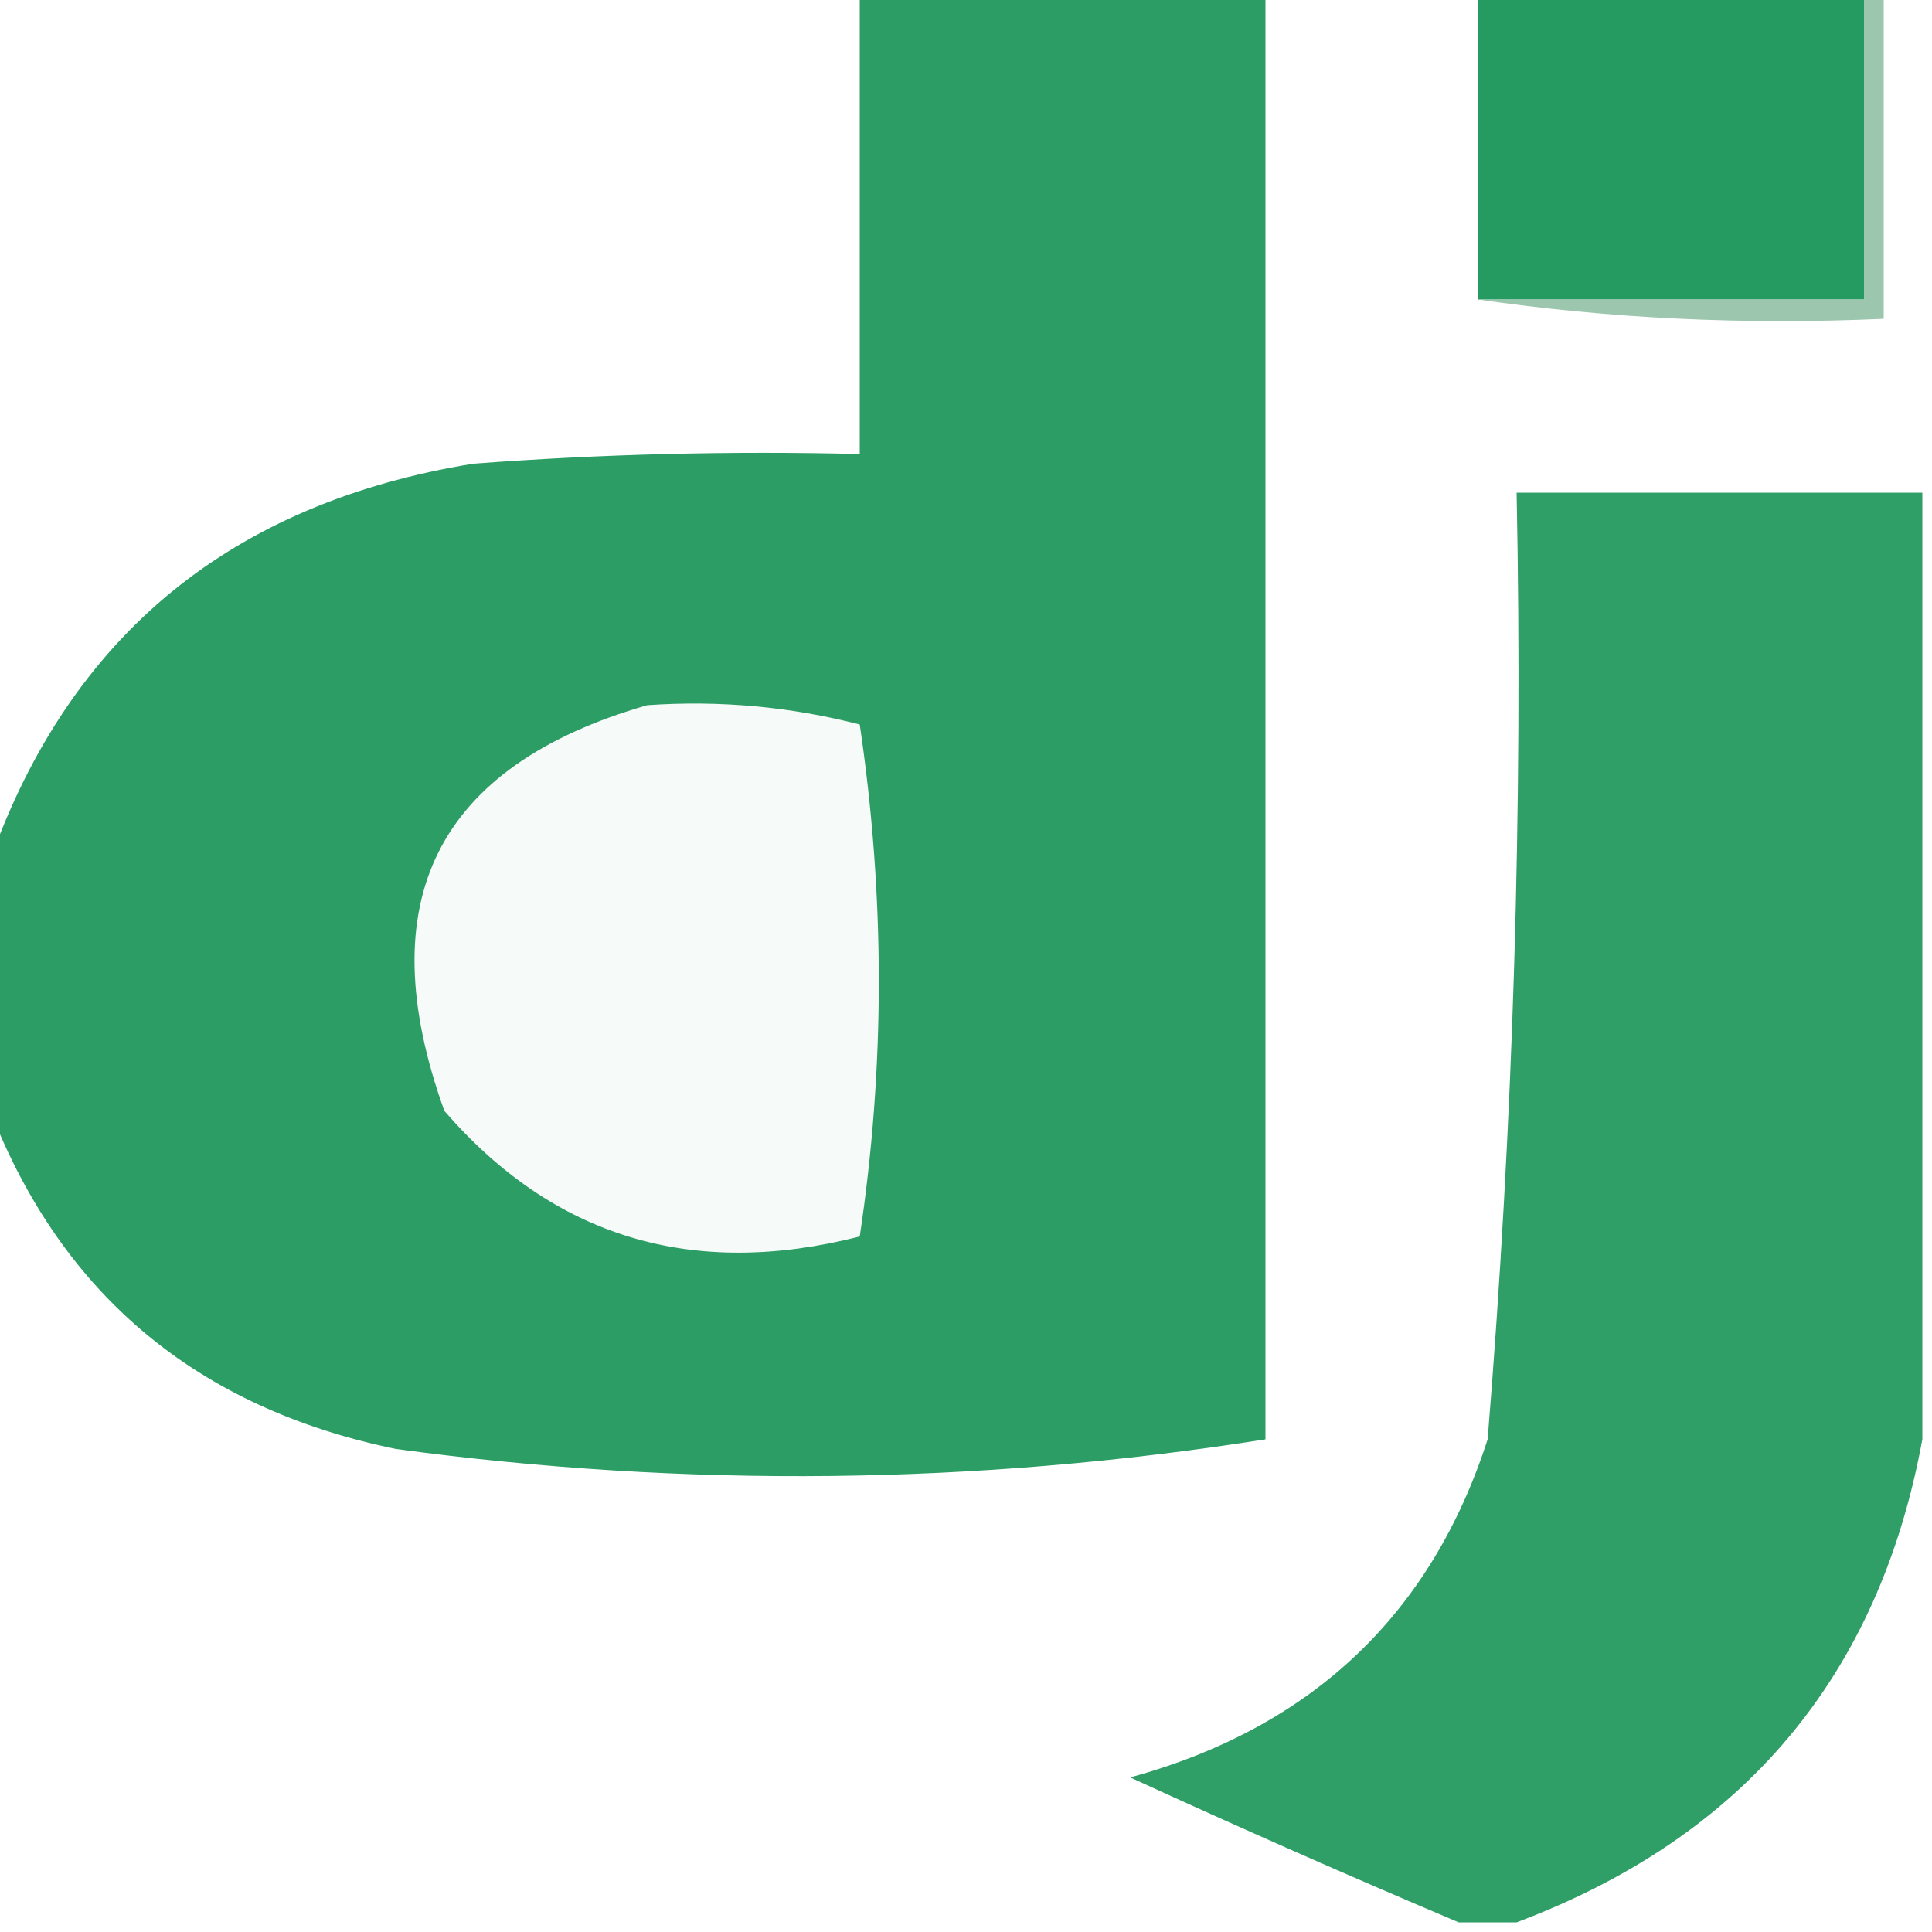
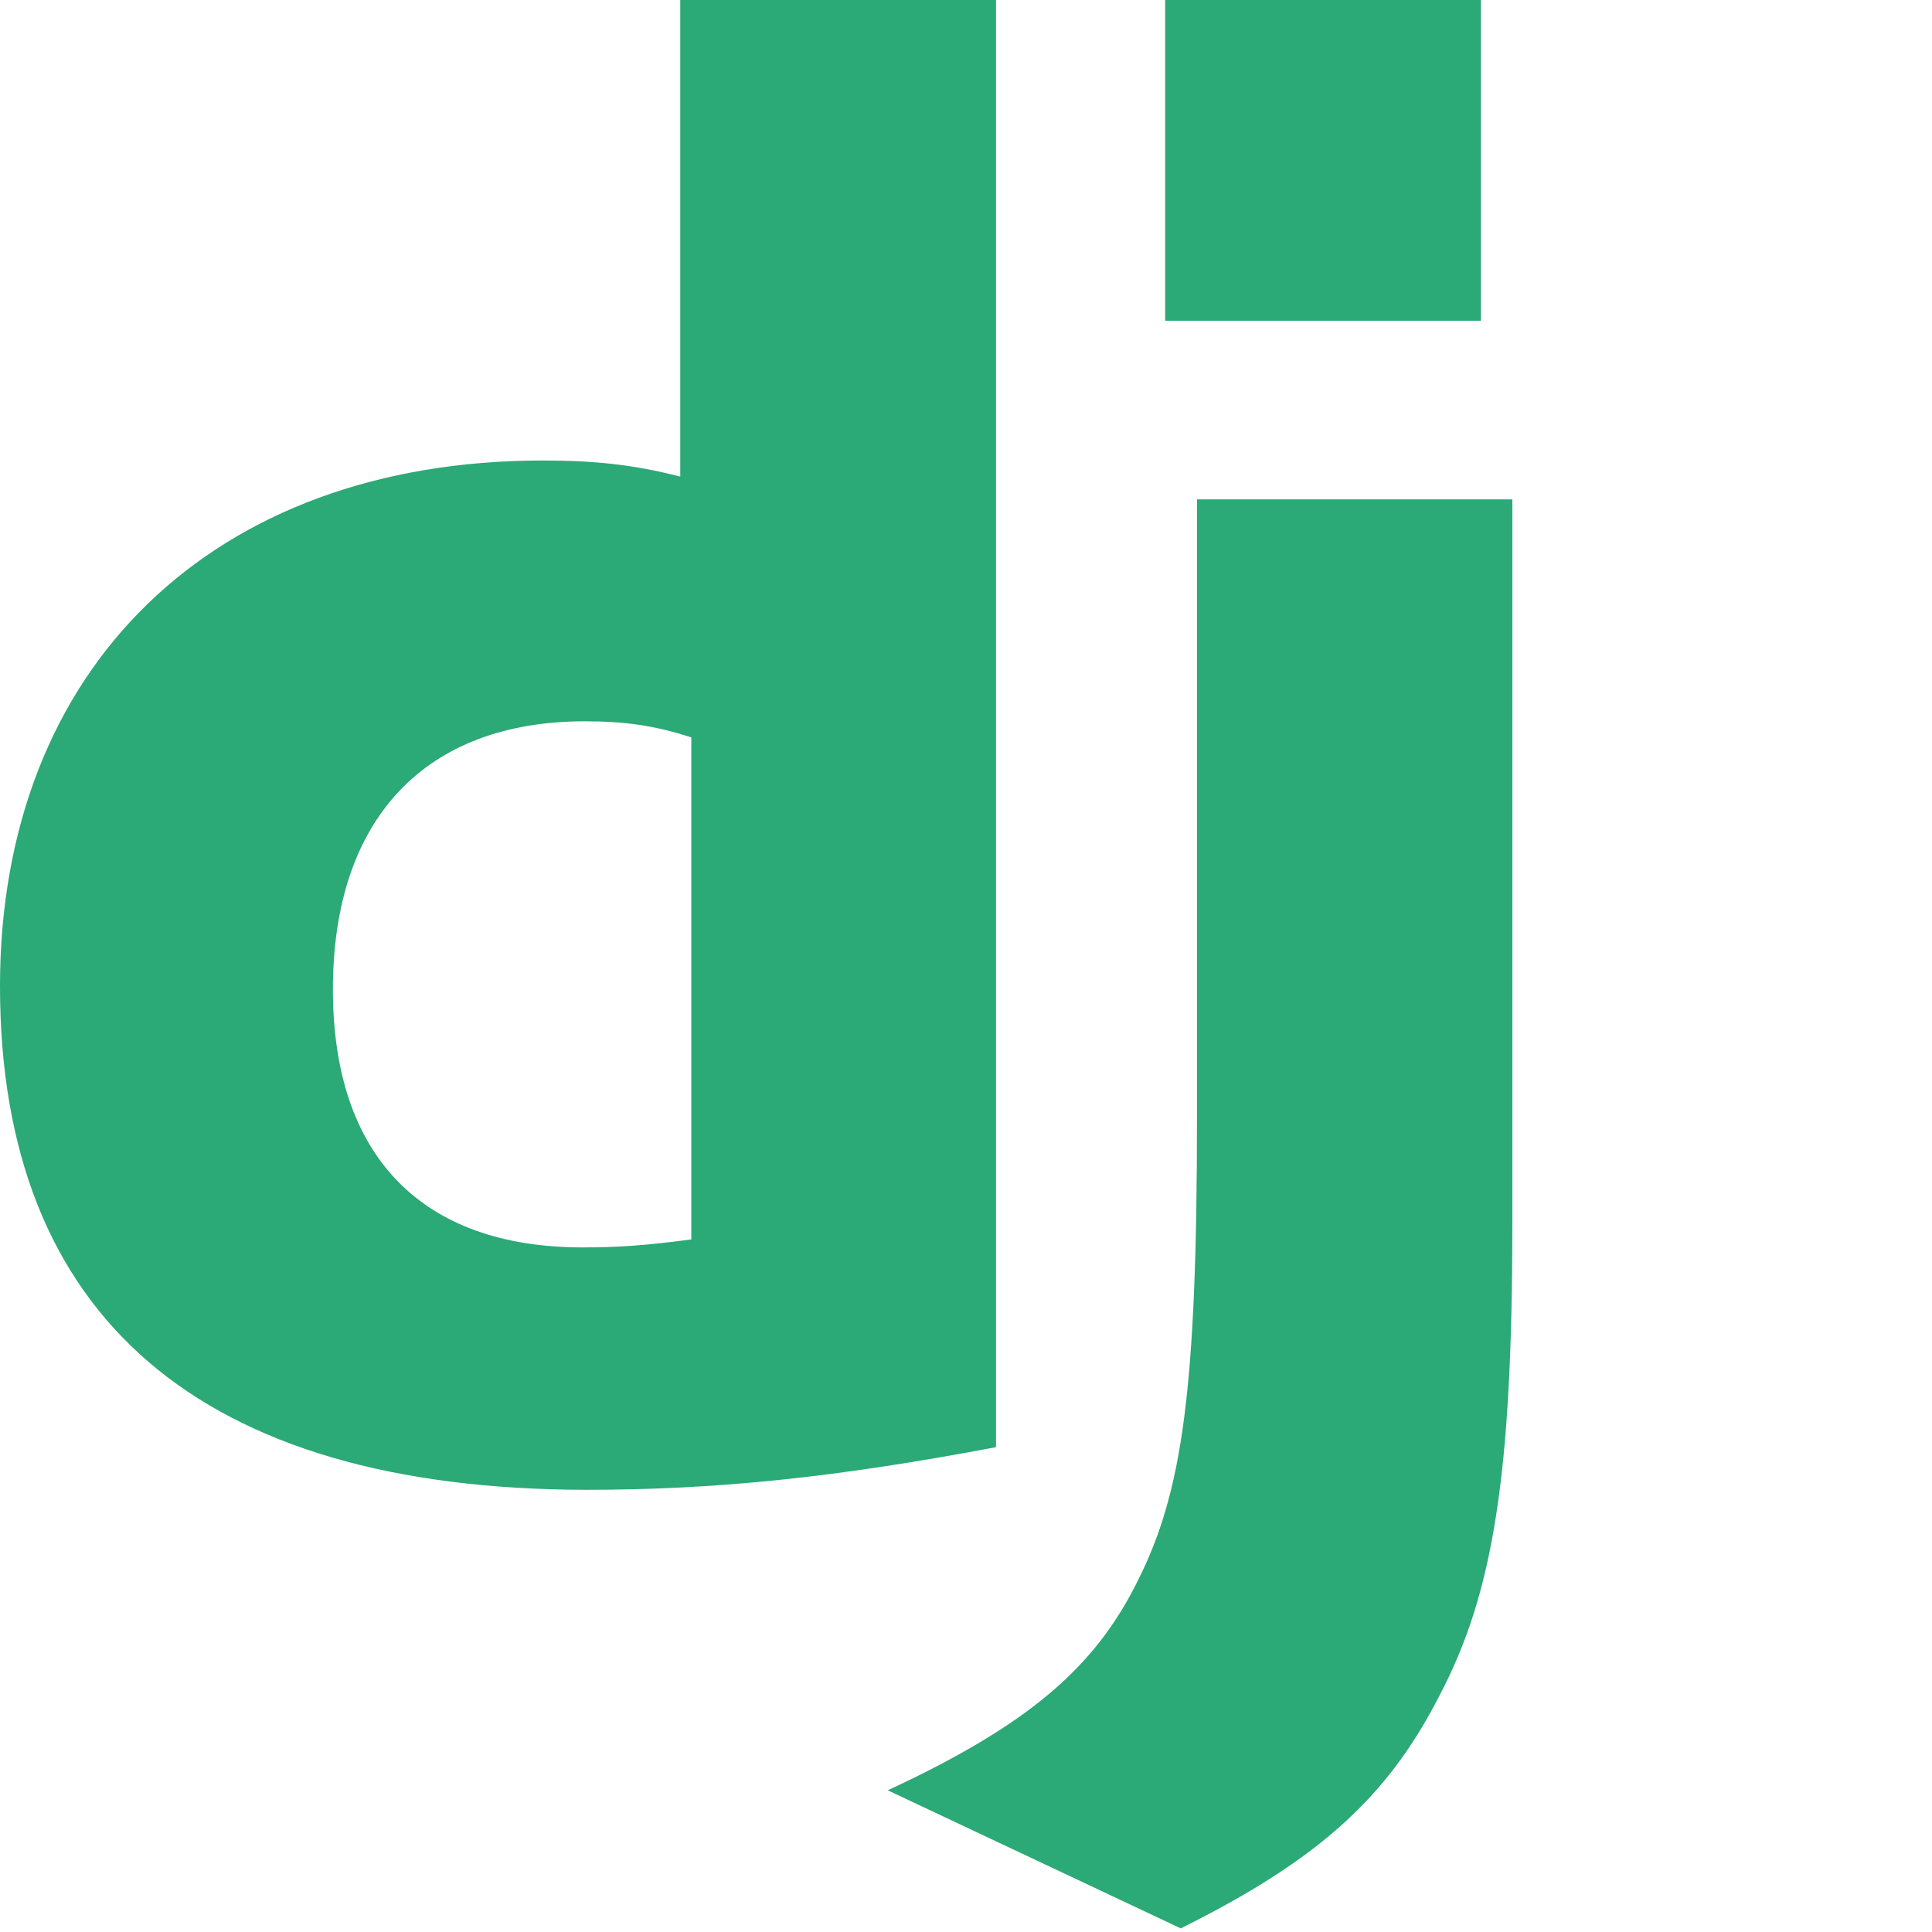
- <svg xmlns="http://www.w3.org/2000/svg" version="1.1" width="100px" height="100px" style="shape-rendering:geometricPrecision; text-rendering:geometricPrecision; image-rendering:optimizeQuality; fill-rule:evenodd; clip-rule:evenodd">
-   <g>
-     <path style="opacity:1" fill="#2c9d65" d="M 44.5,-0.5 C 51.5,-0.5 58.5,-0.5 65.5,-0.5C 65.5,24.5 65.5,49.5 65.5,74.5C 50.526,76.861 35.526,77.028 20.5,75C 10.231,72.883 3.231,67.05 -0.5,57.5C -0.5,53.167 -0.5,48.833 -0.5,44.5C 3.654,32.868 11.987,26.035 24.5,24C 31.158,23.5 37.825,23.334 44.5,23.5C 44.5,15.5 44.5,7.5 44.5,-0.5 Z" />
-   </g>
-   <g>
-     <path style="opacity:1" fill="#259a61" d="M 76.5,-0.5 C 83.167,-0.5 89.833,-0.5 96.5,-0.5C 96.5,4.833 96.5,10.167 96.5,15.5C 89.833,15.5 83.167,15.5 76.5,15.5C 76.5,10.167 76.5,4.833 76.5,-0.5 Z" />
-   </g>
-   <g>
-     <path style="opacity:1" fill="#9cc6ad" d="M 96.5,-0.5 C 96.833,-0.5 97.167,-0.5 97.5,-0.5C 97.5,5.167 97.5,10.833 97.5,16.5C 90.313,16.825 83.313,16.491 76.5,15.5C 83.167,15.5 89.833,15.5 96.5,15.5C 96.5,10.167 96.5,4.833 96.5,-0.5 Z" />
-   </g>
-   <g>
-     <path style="opacity:1" fill="#309e67" d="M 99.5,25.5 C 99.5,41.833 99.5,58.167 99.5,74.5C 97.254,86.752 90.254,95.085 78.5,99.5C 77.5,99.5 76.5,99.5 75.5,99.5C 69.859,97.113 64.192,94.613 58.5,92C 67.9,89.416 74.067,83.583 77,74.5C 78.328,58.197 78.828,41.864 78.5,25.5C 85.5,25.5 92.5,25.5 99.5,25.5 Z" />
-   </g>
-   <g>
-     <path style="opacity:1" fill="#f6faf8" d="M 33.5,36.5 C 37.24,36.241 40.906,36.574 44.5,37.5C 45.816,46.393 45.816,55.226 44.5,64C 35.835,66.211 28.668,64.044 23,57.5C 19.094,46.645 22.594,39.645 33.5,36.5 Z" />
+ <svg xmlns="http://www.w3.org/2000/svg" width="100" height="100" viewBox="0 0 256 326" preserveAspectRatio="xMinYMin meet">
+   <g fill="#2BA977">
+     <path d="M114.784 0h53.278v244.191c-27.29 5.162-47.38 7.193-69.117 7.193C33.873 251.316 0 222.245 0 166.412c0-53.795 35.93-88.708 91.608-88.708 8.64 0 15.222.68 23.176 2.717V0zm1.867 124.427c-6.24-2.038-11.382-2.717-17.965-2.717-26.947 0-42.512 16.437-42.512 45.243 0 28.046 14.88 43.532 42.17 43.532 5.896 0 10.696-.332 18.307-1.351v-84.707z" />
+     <path d="M255.187 84.26v122.263c0 42.105-3.154 62.353-12.411 79.81-8.64 16.783-20.022 27.366-43.541 39.055l-49.438-23.297c23.519-10.93 34.901-20.588 42.17-35.327 7.61-15.072 10.01-32.529 10.01-78.445V84.261h53.21zM196.608 0h53.278v54.135h-53.278V0z" />
  </g>
</svg>
